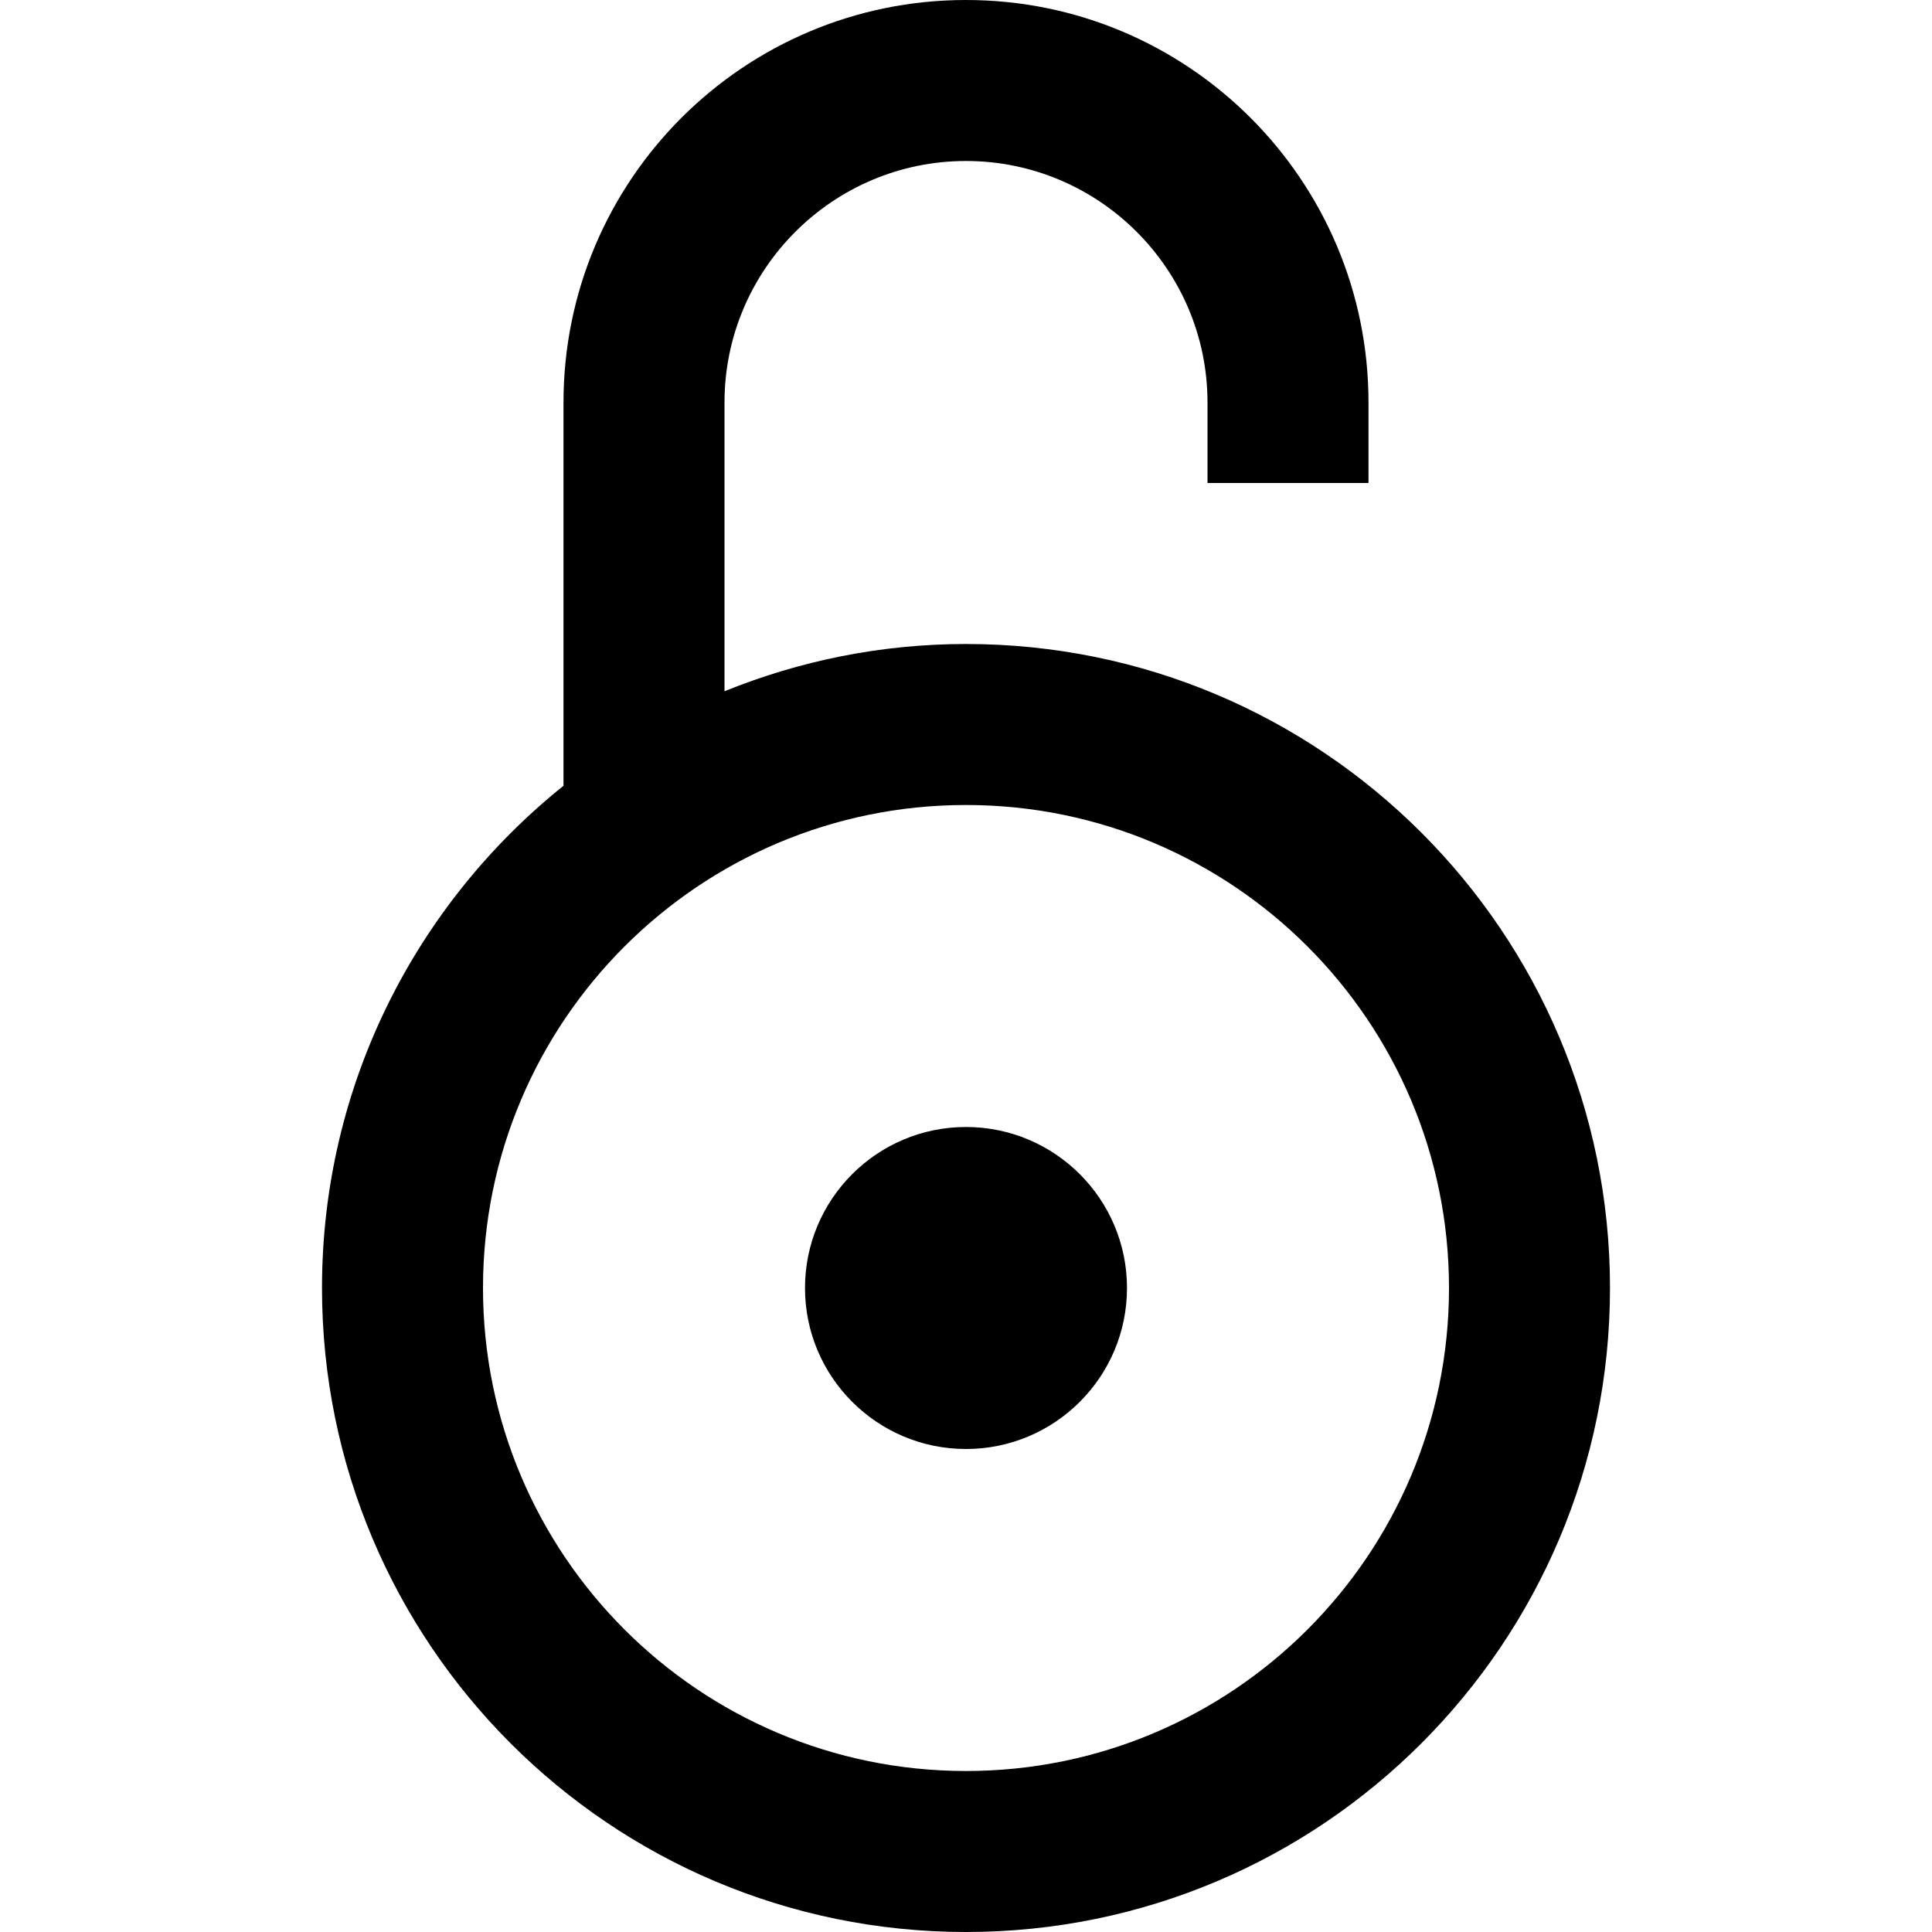
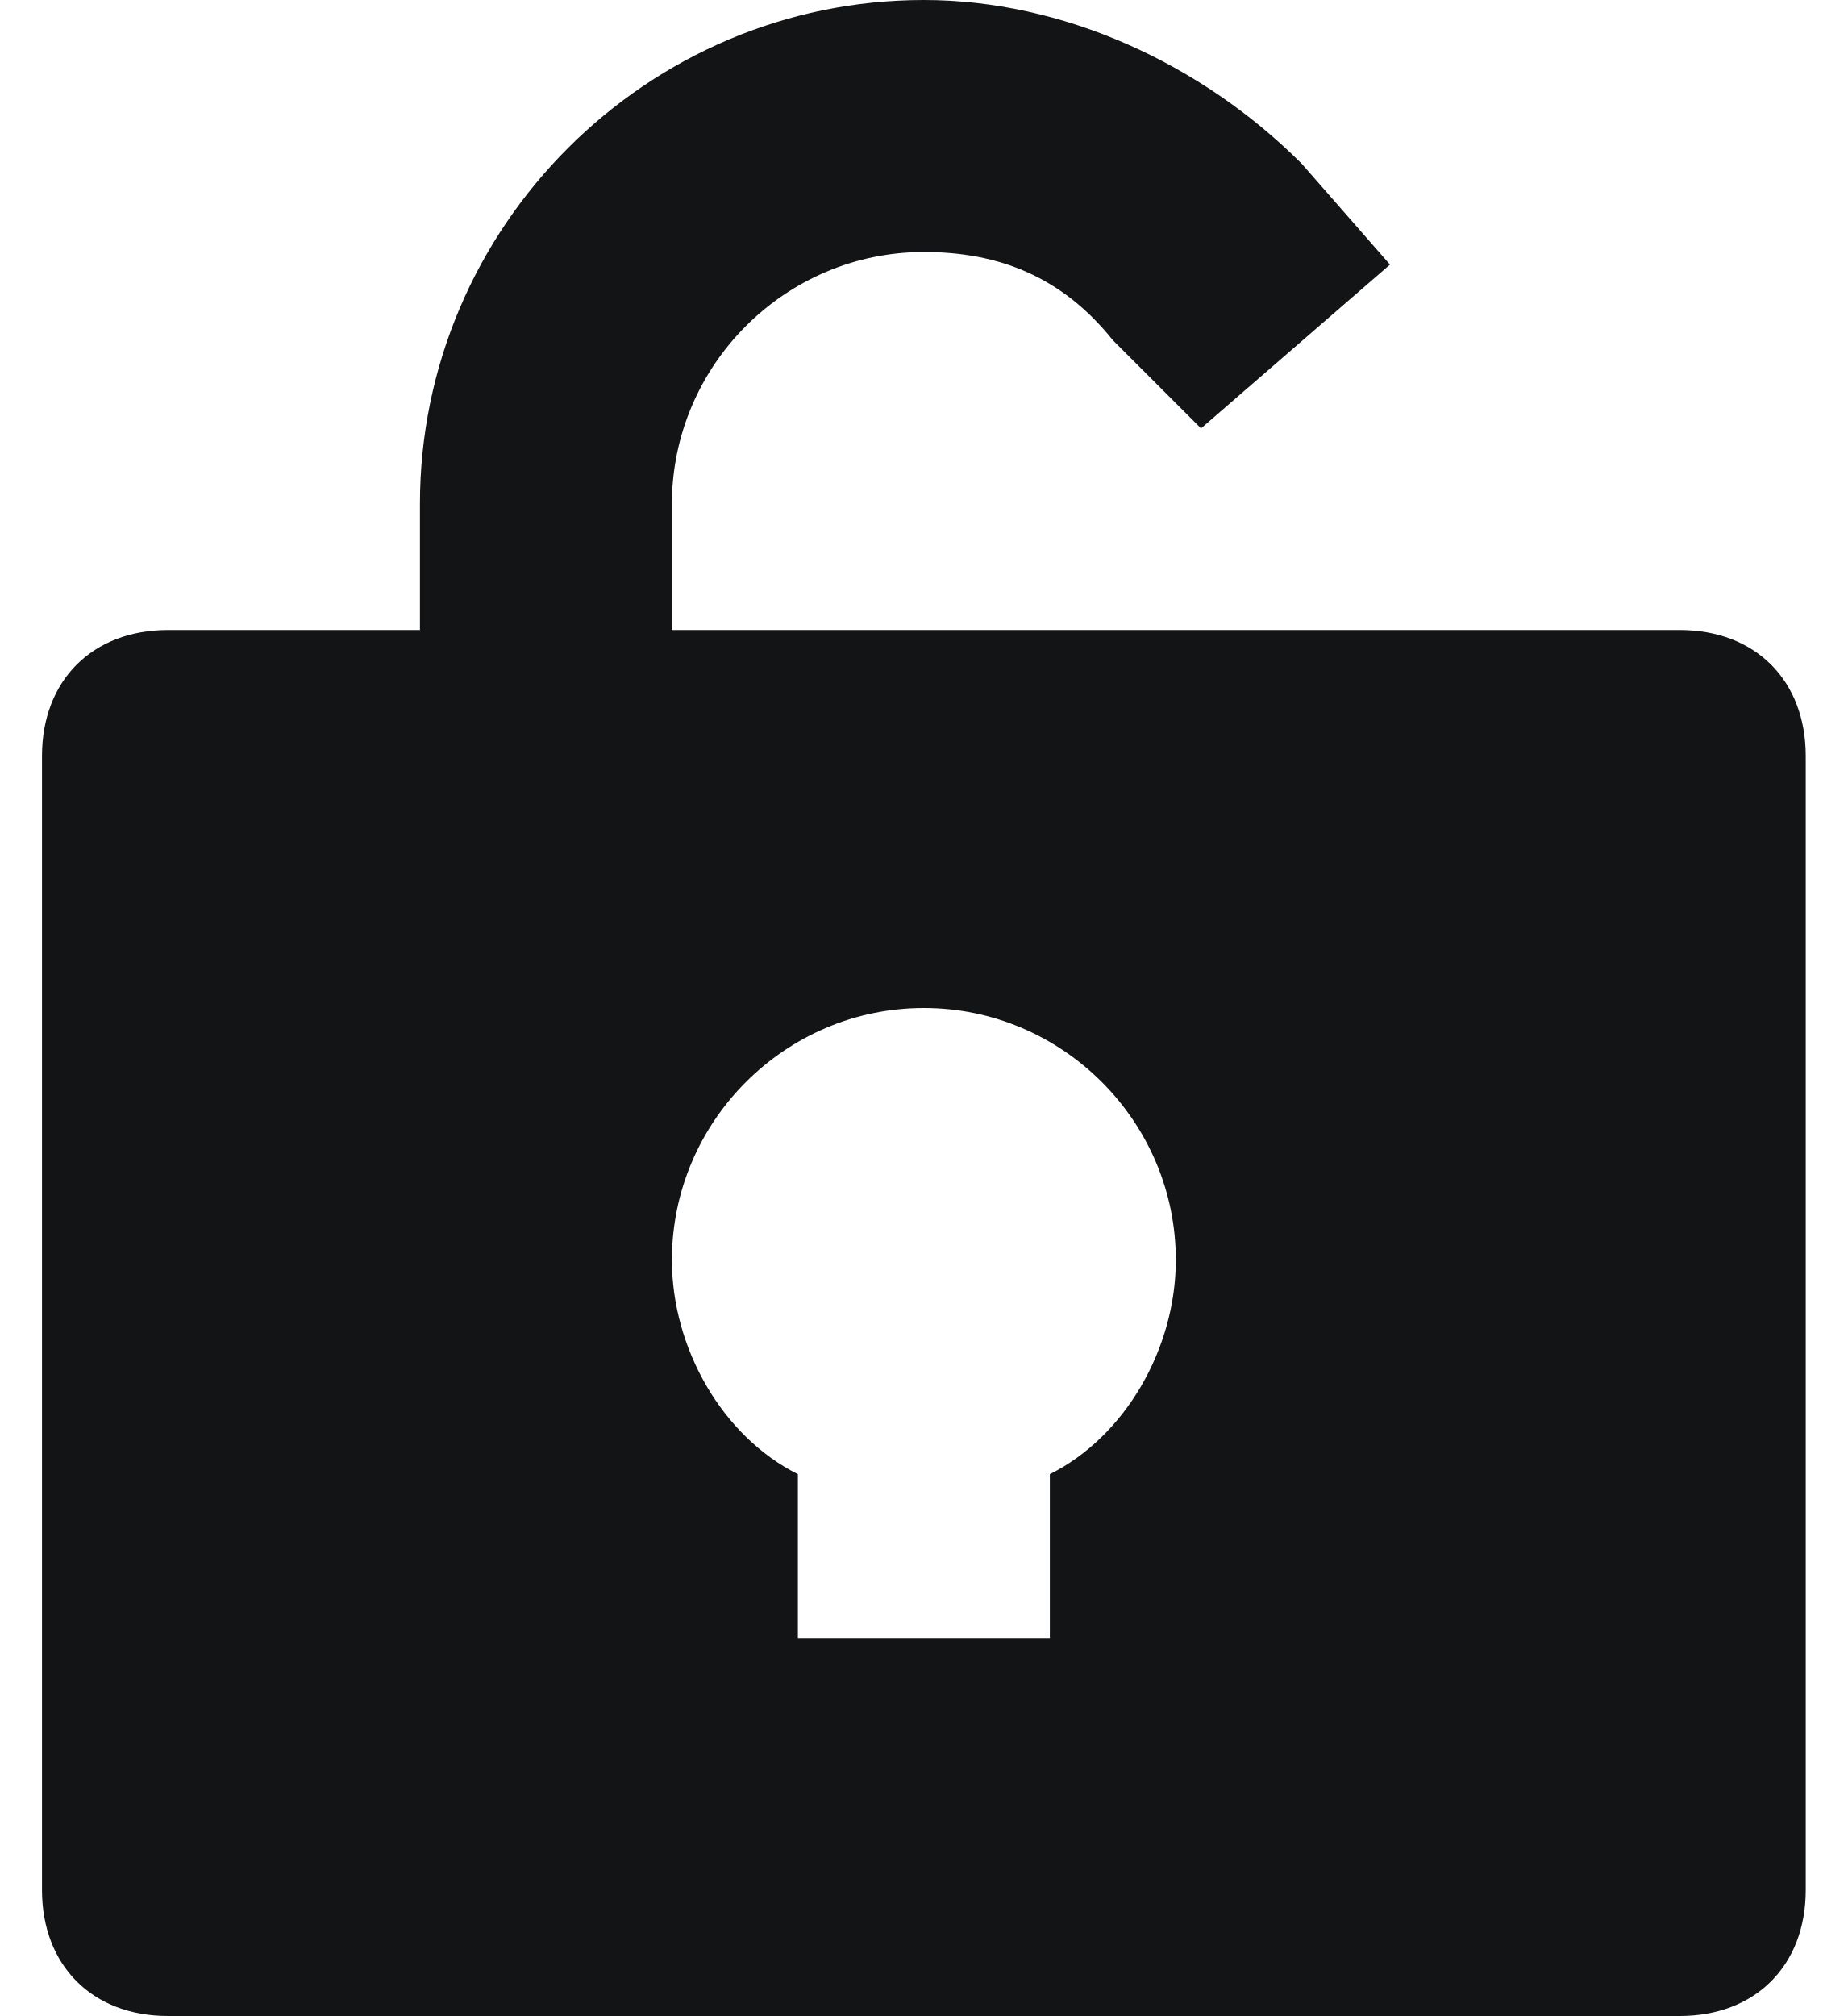
- <svg xmlns="http://www.w3.org/2000/svg" width="24" height="24" viewBox="0 0 24 24">
-   <path d="M12 18c-1.104 0-2-.896-2-2s.896-2 2-2 2 .896 2 2-.896 2-2 2zm0-10c-1.062 0-2.073.211-3 .587v-3.587c0-1.654 1.346-3 3-3s3 1.346 3 3v1h2v-1c0-2.761-2.238-5-5-5-2.763 0-5 2.239-5 5v4.761c-1.827 1.466-3 3.714-3 6.239 0 4.418 3.582 8 8 8s8-3.582 8-8-3.582-8-8-8zm0 14c-3.313 0-6-2.687-6-6s2.687-6 6-6 6 2.687 6 6-2.687 6-6 6z" />
+ <svg xmlns="http://www.w3.org/2000/svg" width="22" height="24" viewBox="0 0 22 24" fill="none">
+   <path d="M0.5 22.5C0.5 23.4 1.1 24 2 24H20C20.9 24 21.5 23.4 21.5 22.5V9C21.5 8.1 20.9 7.5 20 7.5H17H8V6C8 4.35 9.35 3 11 3C11.9 3 12.65 3.3 13.25 4.05L14.3 5.1L16.55 3.15L15.5 1.95C14.3 0.75 12.65 0 11 0C7.7 0 5 2.7 5 6V7.5H2C1.1 7.5 0.5 8.1 0.5 9V22.5ZM11 12C12.65 12 14 13.35 14 15C14 16.05 13.4 17.1 12.5 17.55V19.5H9.5V17.55C8.6 17.1 8 16.05 8 15C8 13.35 9.35 12 11 12Z" fill="#131415" />
</svg>
